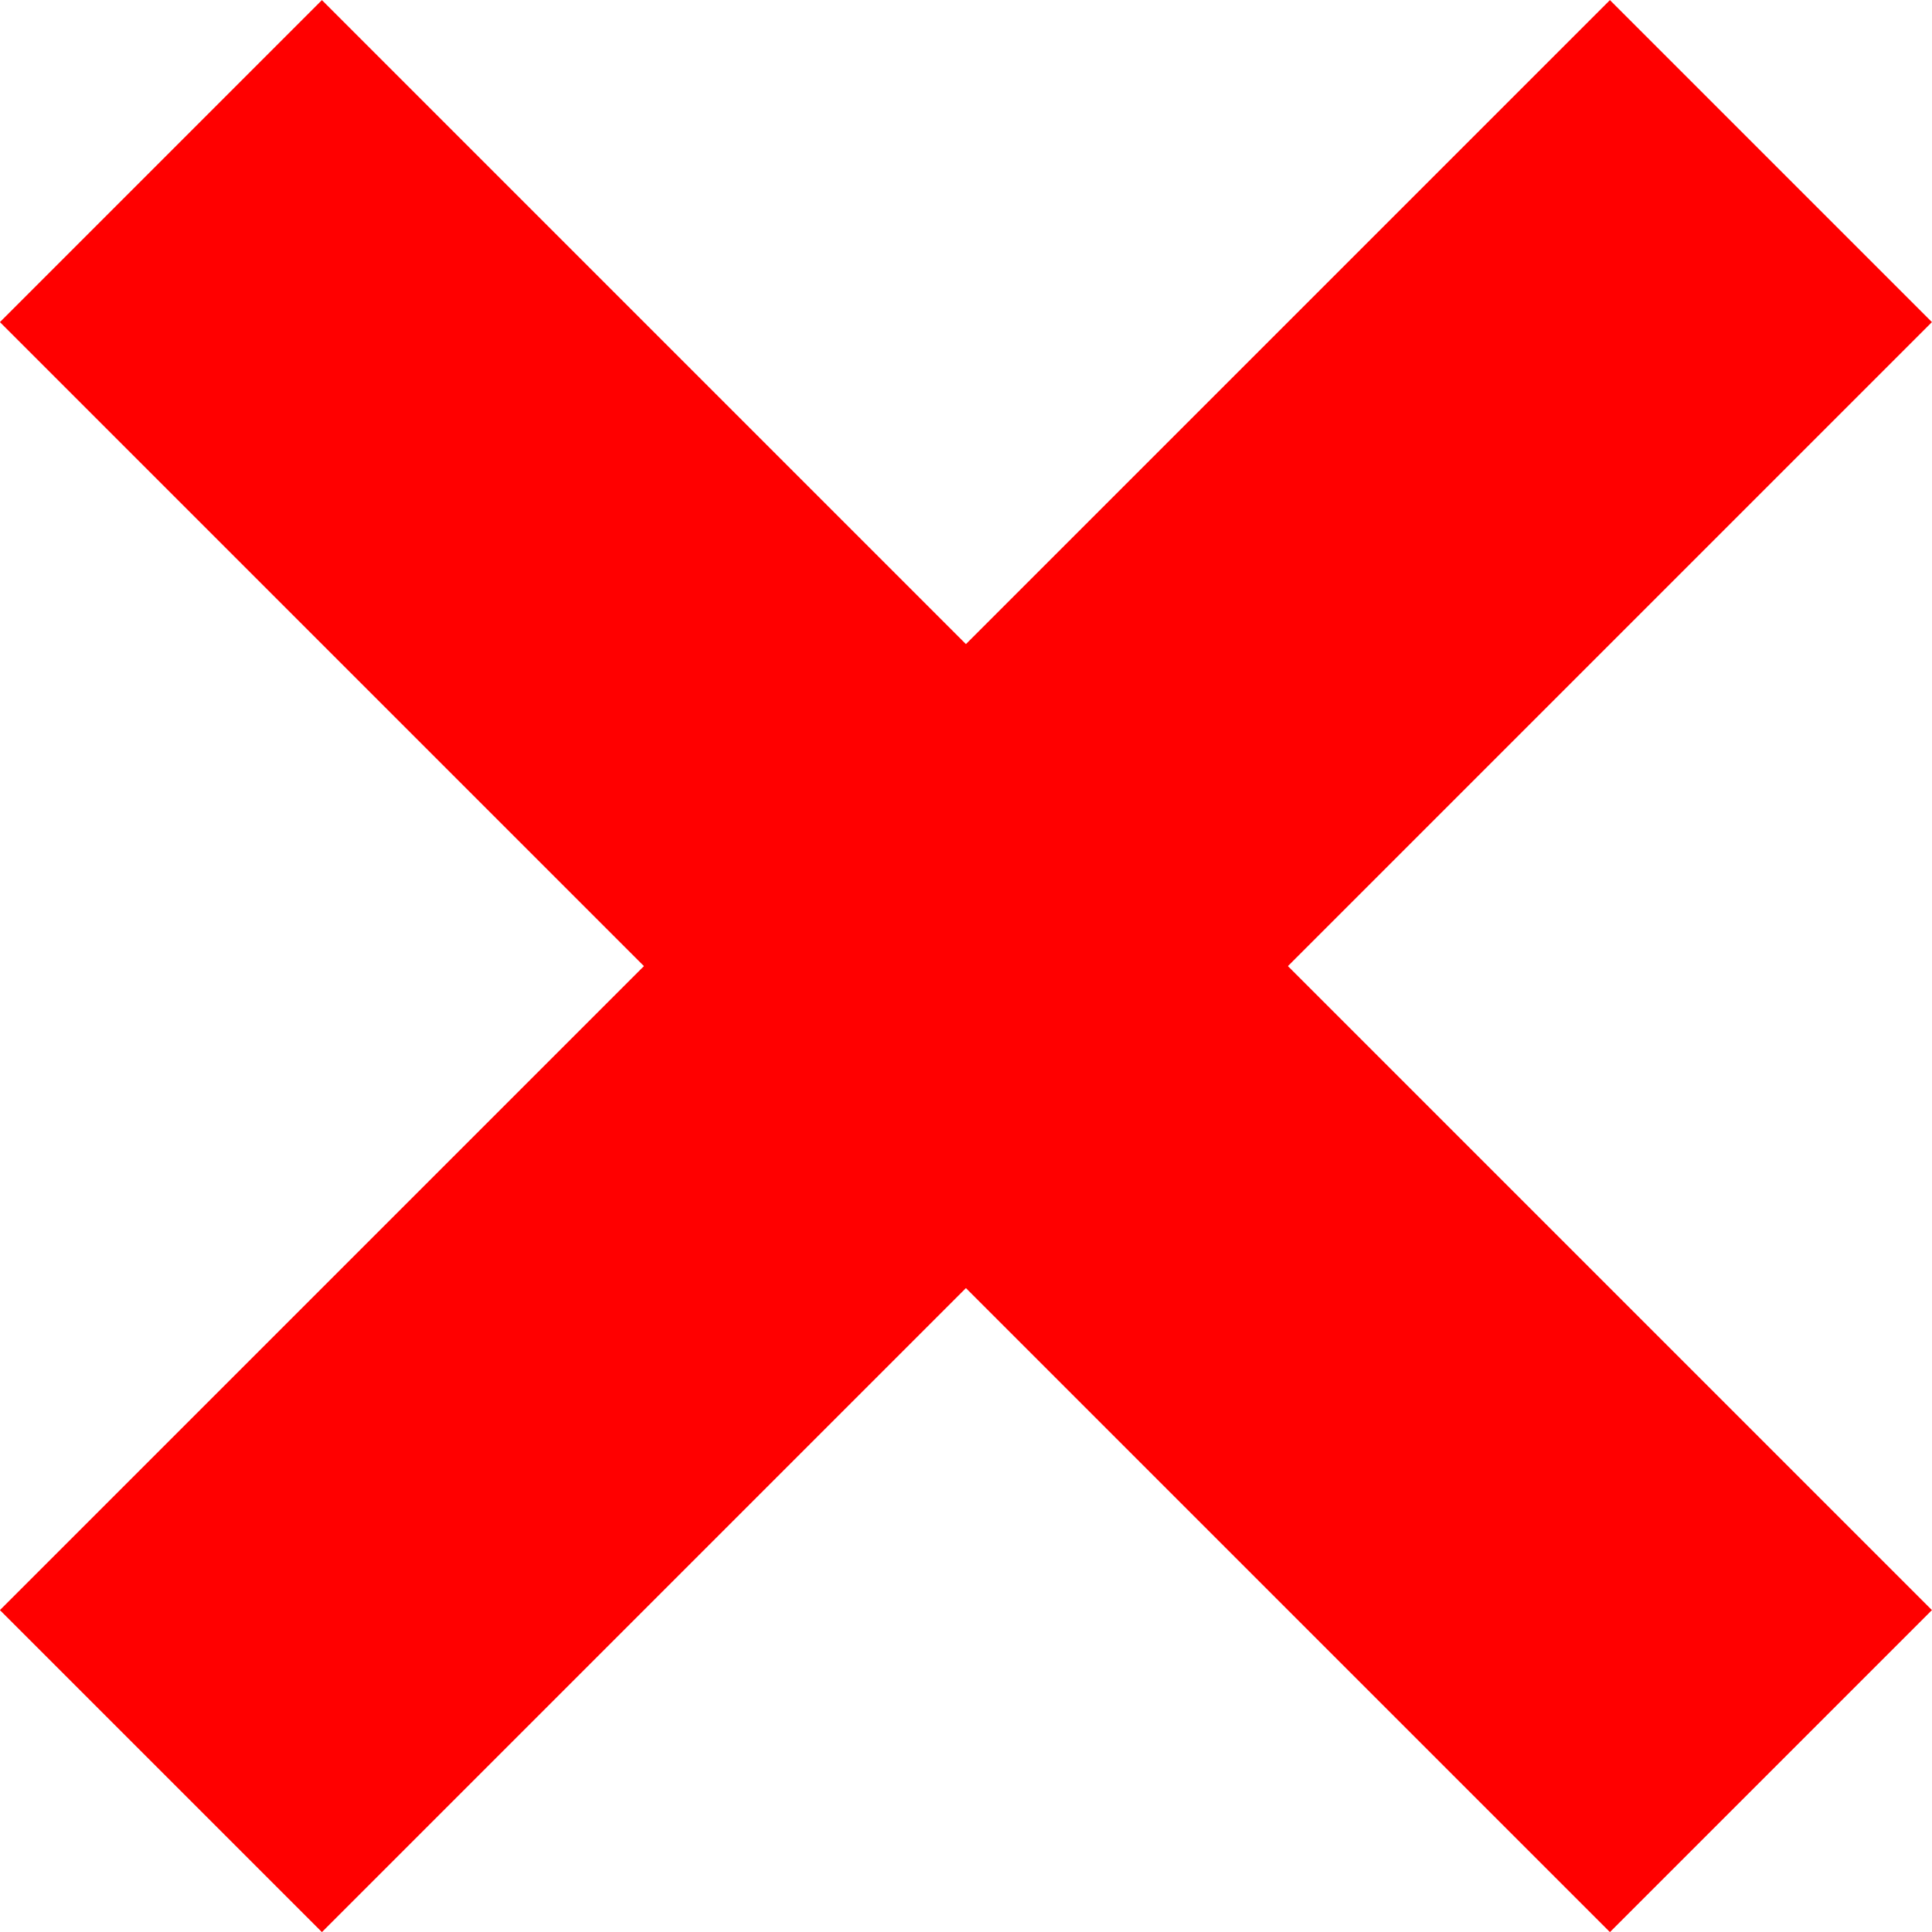
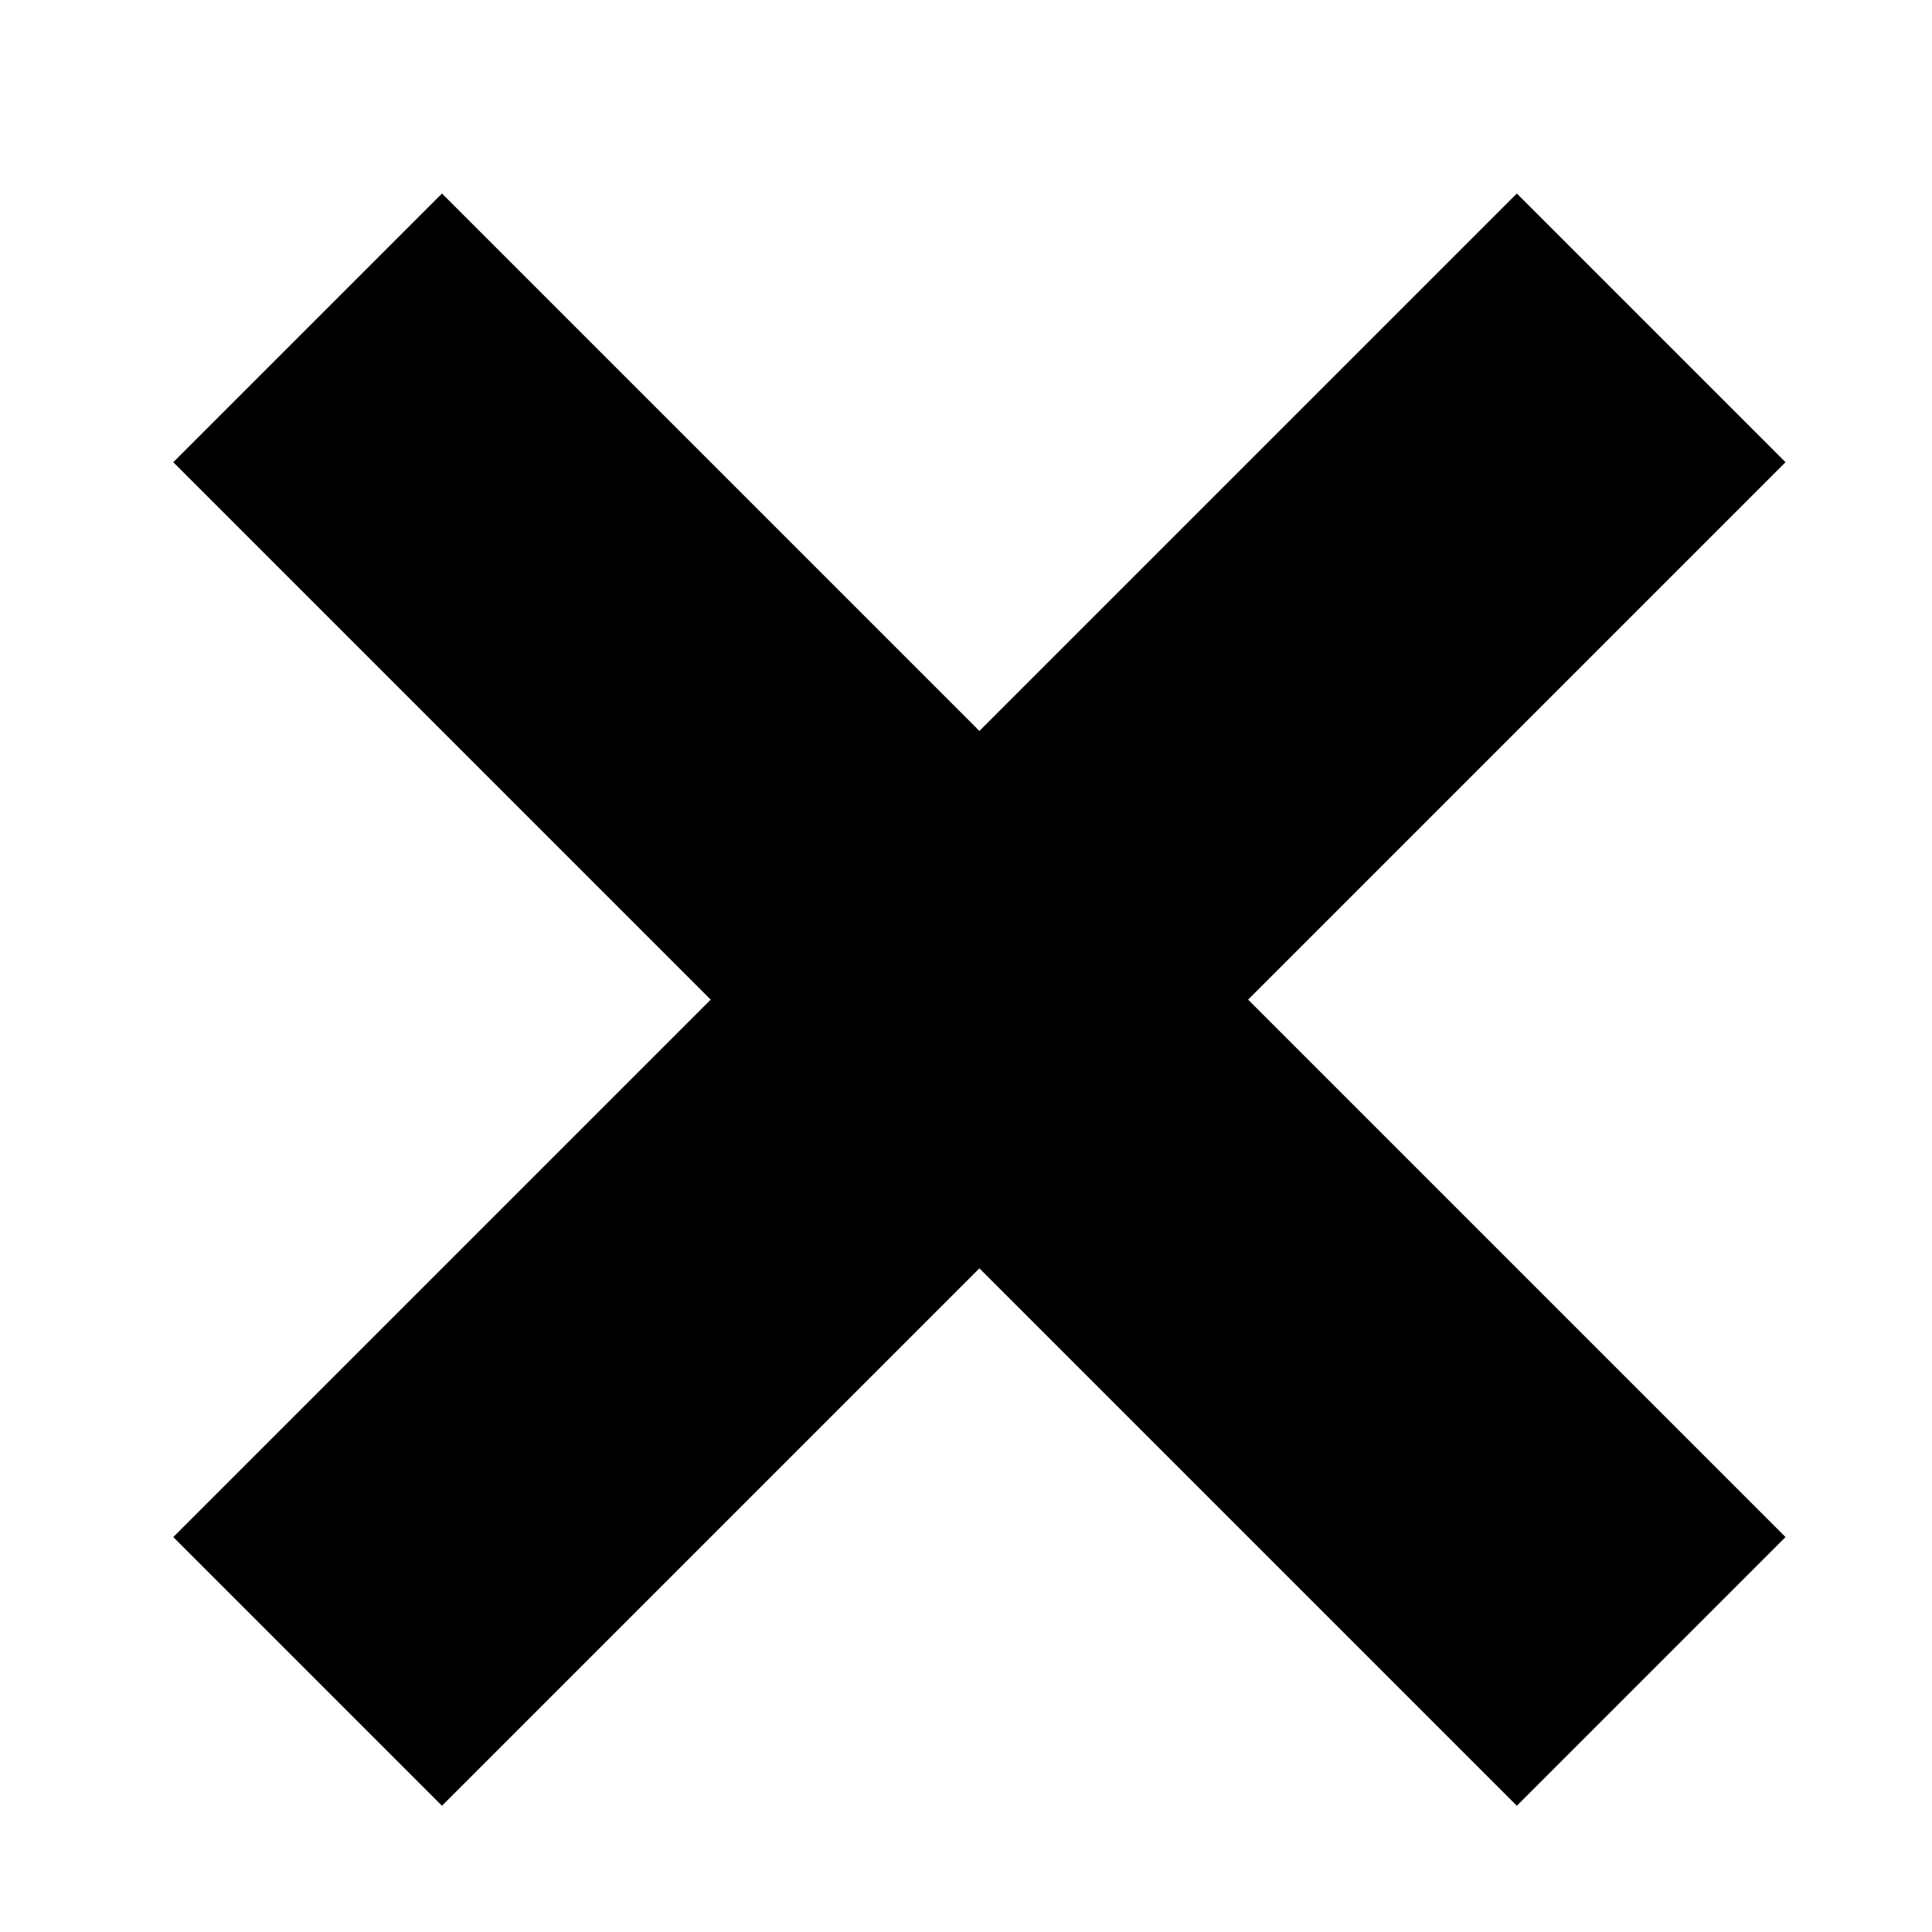
- <svg xmlns="http://www.w3.org/2000/svg" id="svg2" viewBox="0 0 84.853 84.853" version="1.0">
-   <g id="layer1" transform="translate(-153.29 -132.79)">
-     <g id="g2762" transform="matrix(.70711 -.70711 .70711 .70711 -66.575 189.71)" fill="red">
-       <rect id="rect1872" y="165.22" width="100" x="145.71" height="20" />
-       <rect id="rect1874" transform="rotate(90)" height="20" width="100" y="-205.71" x="125.22" />
+ <svg xmlns="http://www.w3.org/2000/svg" id="svg2" viewBox="0 0 84.853 84.853" version="1.0" width="84.853" height="84.853">
+   <defs id="defs2965" />
+   <g id="layer1" transform="translate(-153.2867,-132.7947)" style="fill:#000000">
+     <g id="g2762" transform="matrix(0.70711,-0.70711,0.70711,0.70711,-66.575,189.71)" fill="red" style="fill:#000000">
+       <rect id="rect1872" y="168.336" width="83.45" x="153.356" height="16.69" style="fill:#000000;stroke-width:0.835" />
+       <rect id="rect1874" transform="rotate(90)" height="16.69" width="83.45" y="-203.426" x="134.956" style="fill:#000000;stroke-width:0.835" />
    </g>
  </g>
</svg>
